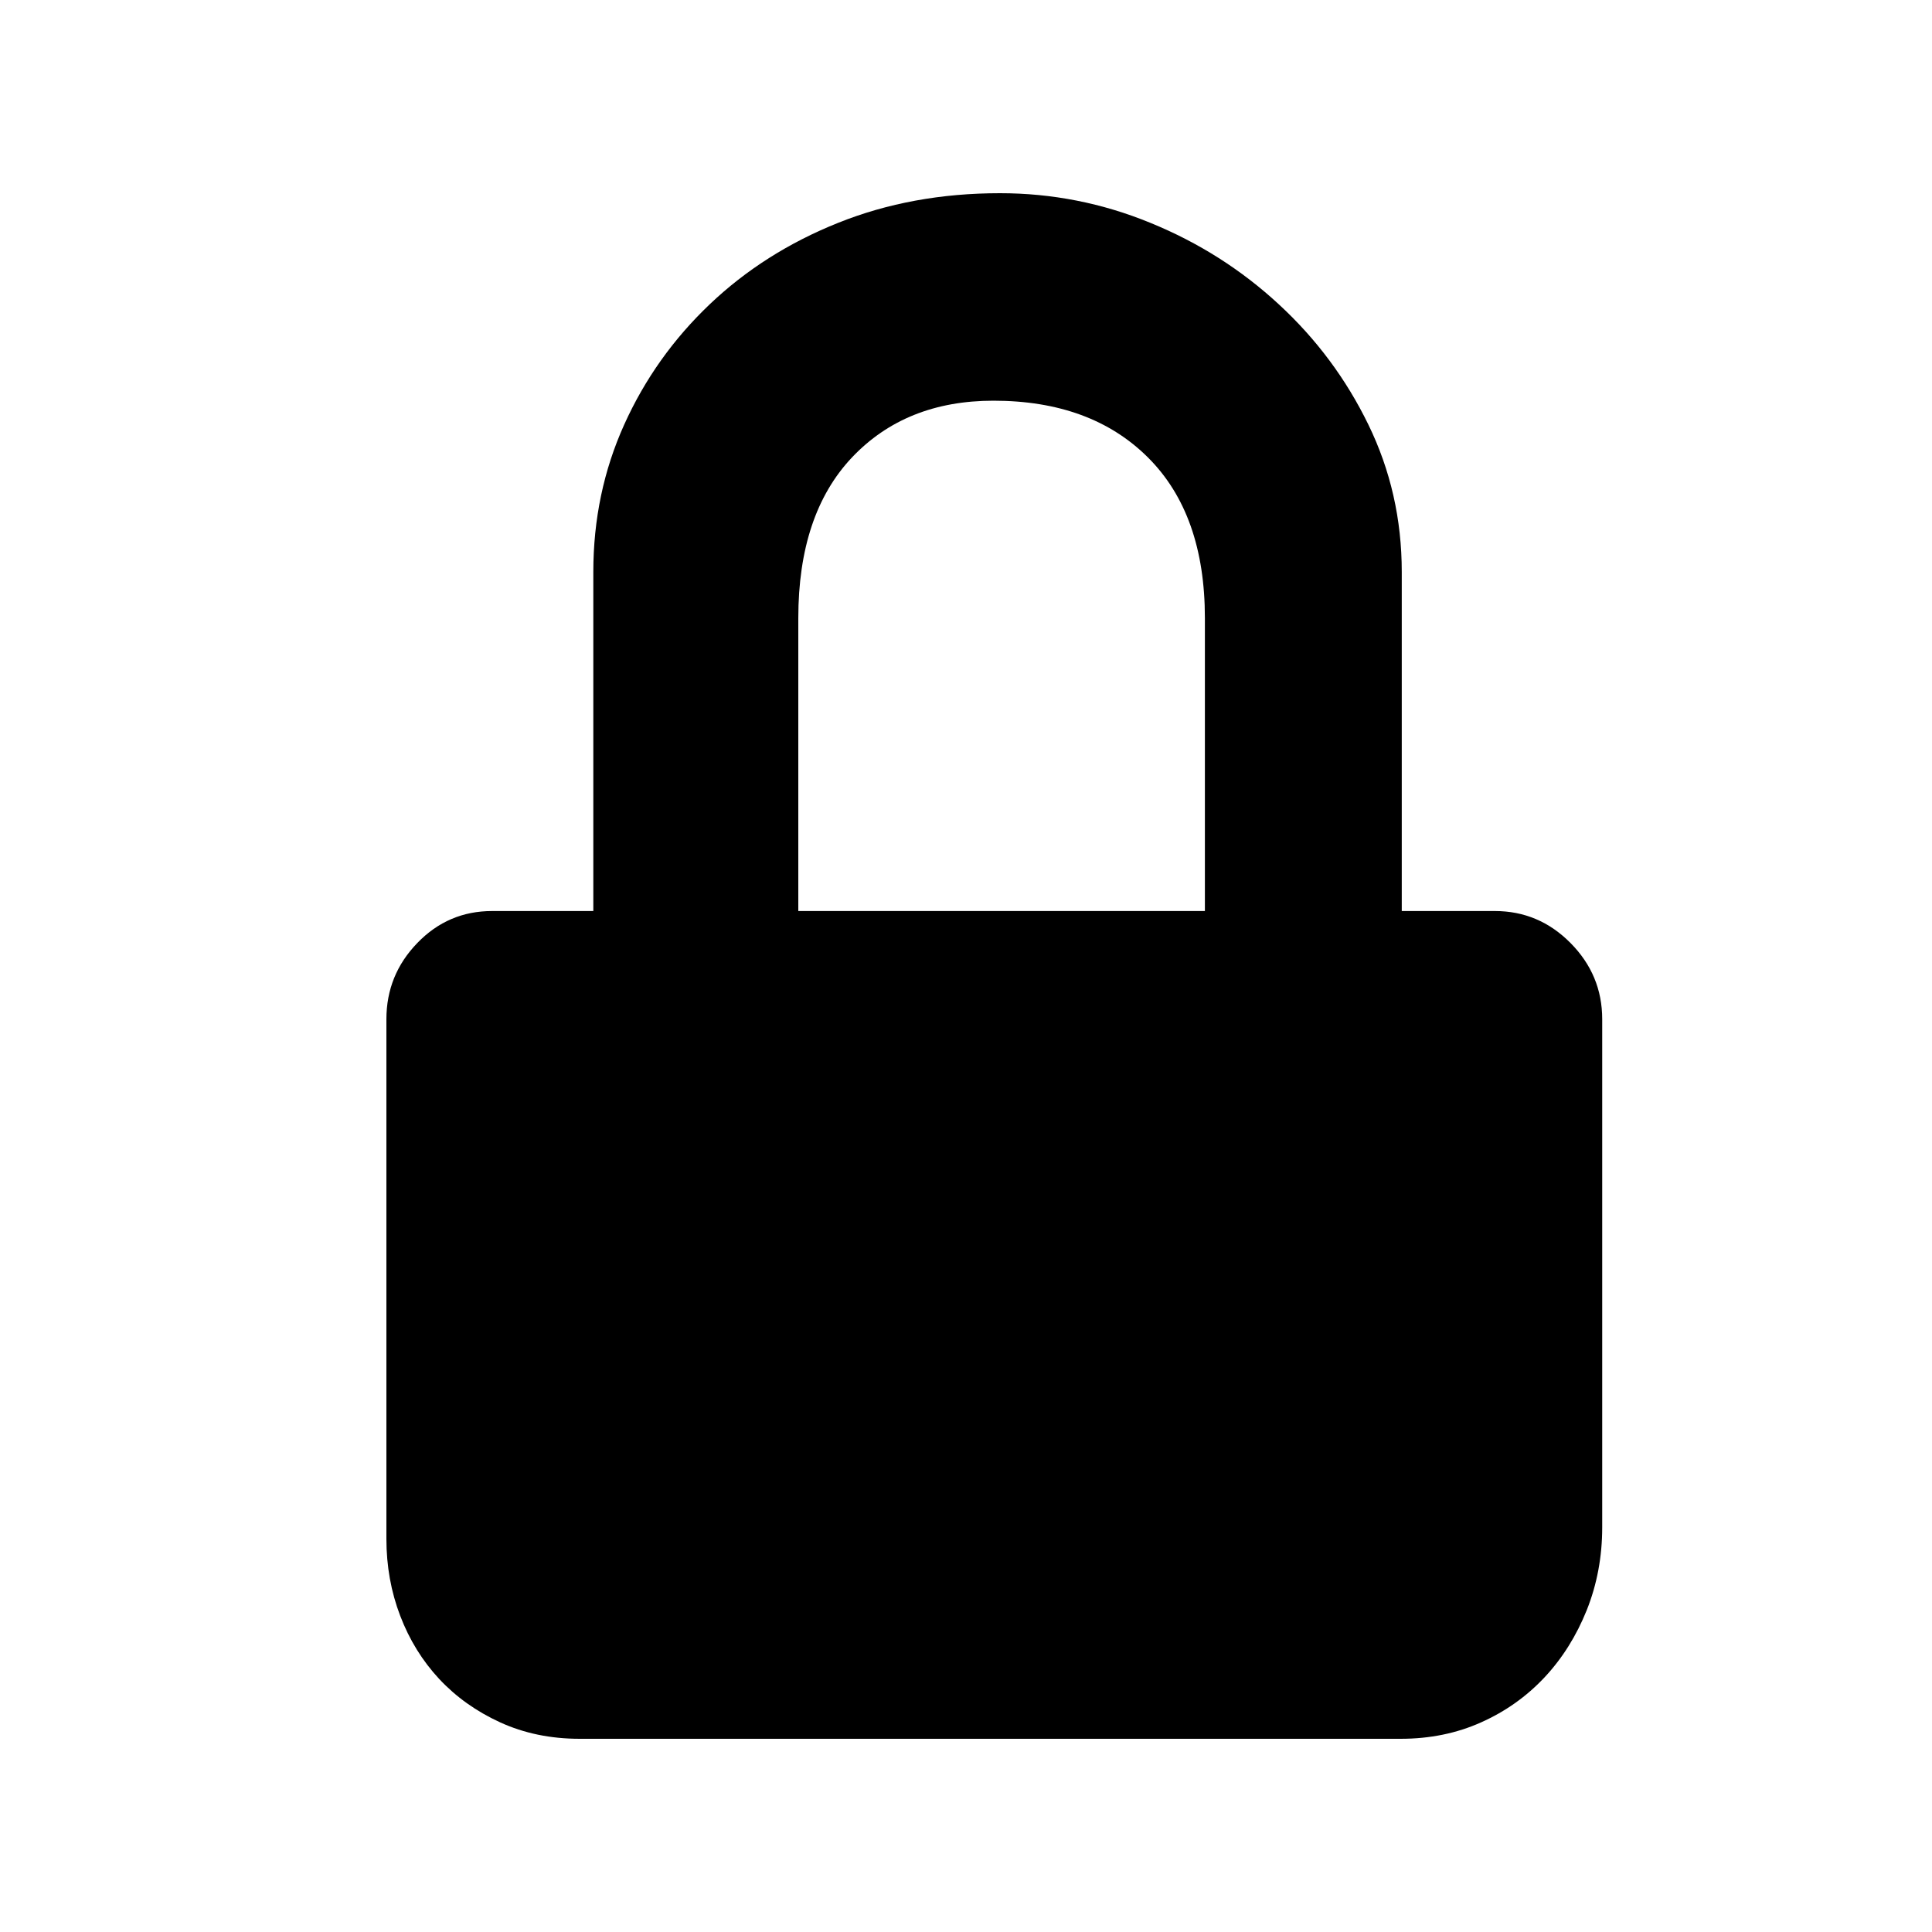
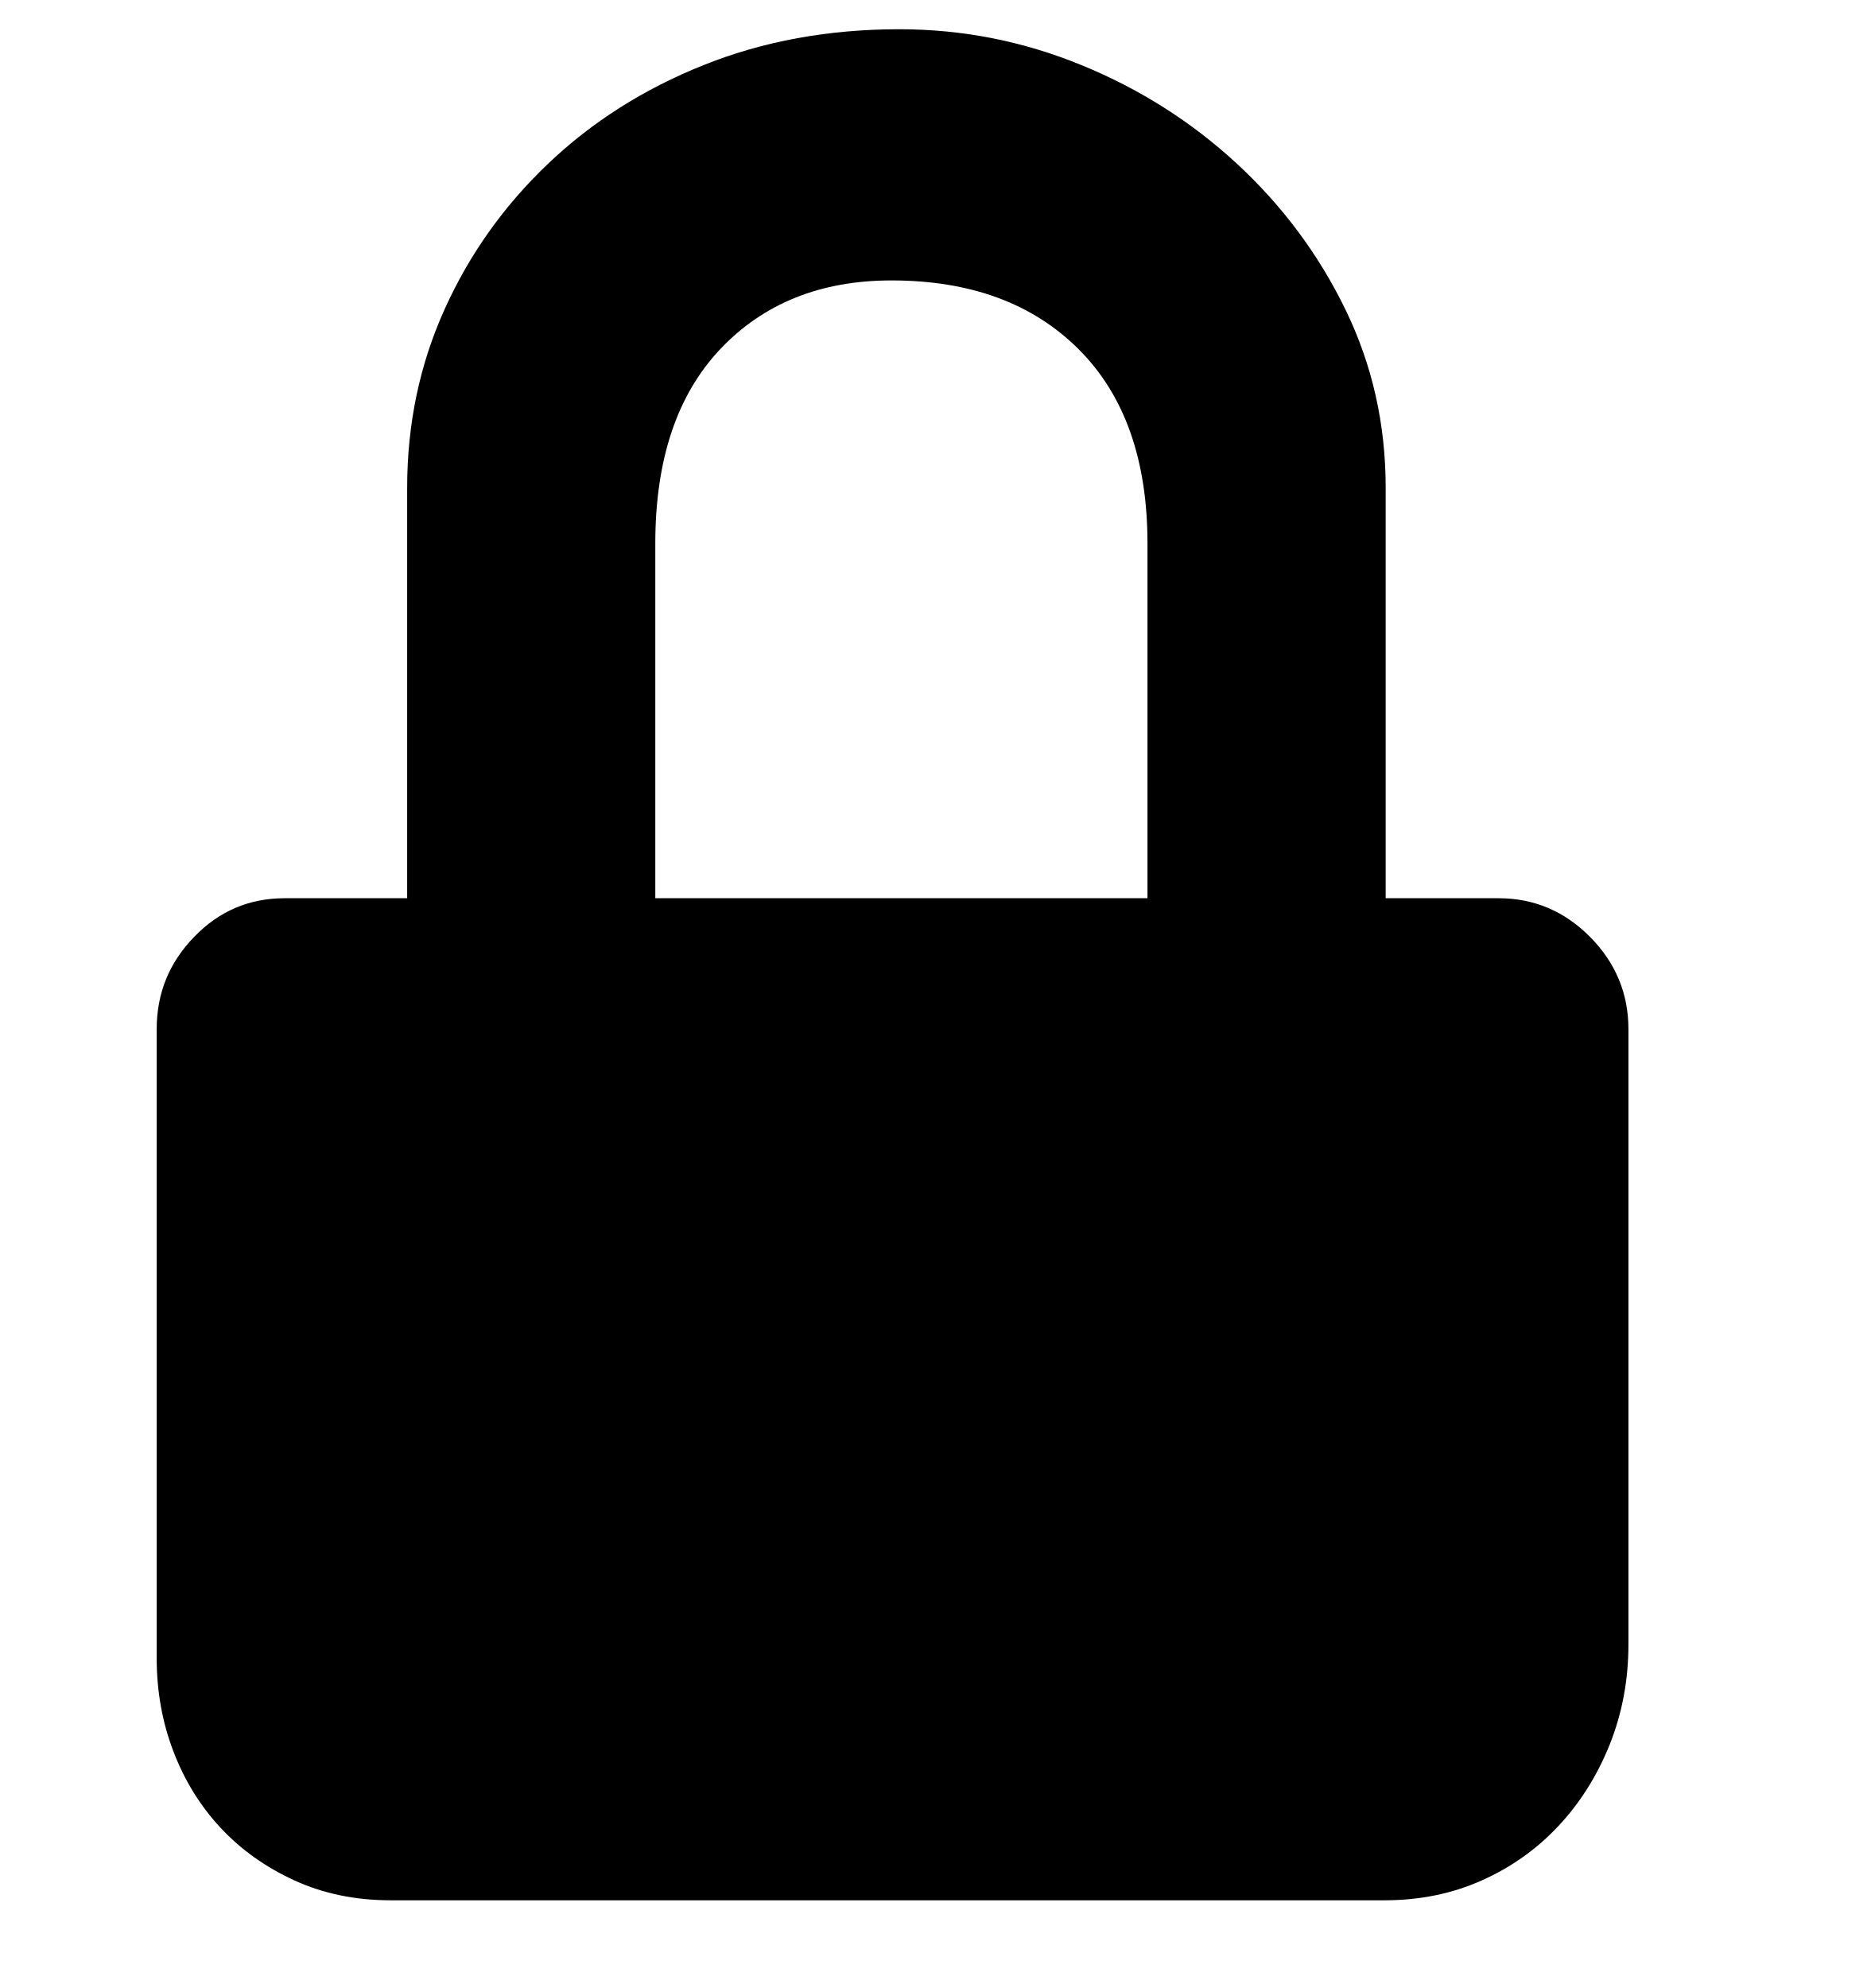
- <svg xmlns="http://www.w3.org/2000/svg" width="20" height="20" viewBox="0 0 20 20" fill="none">
-   <path d="M10.352 2C10.89 2 11.41 2.102 11.909 2.307C12.409 2.511 12.852 2.793 13.239 3.151C13.627 3.509 13.935 3.923 14.165 4.395C14.395 4.867 14.511 5.375 14.511 5.921V9.431H15.475C15.778 9.431 16.039 9.541 16.258 9.762C16.476 9.982 16.586 10.245 16.586 10.551V15.811C16.586 16.116 16.532 16.402 16.426 16.668C16.319 16.934 16.174 17.166 15.989 17.364C15.803 17.562 15.585 17.717 15.332 17.83C15.08 17.943 14.802 18 14.499 18H6.002C5.699 18 5.425 17.943 5.178 17.83C4.931 17.717 4.721 17.567 4.547 17.381C4.373 17.194 4.238 16.976 4.143 16.727C4.048 16.479 4 16.213 4 15.93V10.551C4 10.245 4.107 9.982 4.32 9.762C4.533 9.541 4.791 9.431 5.094 9.431H6.142V5.921C6.142 5.375 6.249 4.867 6.462 4.395C6.675 3.923 6.97 3.509 7.346 3.151C7.722 2.793 8.166 2.511 8.676 2.307C9.187 2.102 9.745 2 10.352 2ZM10.284 4.148C9.678 4.148 9.19 4.344 8.819 4.736C8.449 5.128 8.264 5.682 8.264 6.398L8.264 9.431H12.473V6.398C12.473 5.682 12.277 5.128 11.884 4.736C11.491 4.344 10.958 4.148 10.284 4.148Z" fill="currentColor" />
+ <svg xmlns="http://www.w3.org/2000/svg" width="16" height="17" viewBox="0 0 16 17" fill="none">
+   <path d="M7.691 0.25C8.23 0.25 8.749 0.352 9.249 0.557C9.748 0.761 10.192 1.043 10.579 1.401C10.966 1.759 11.275 2.173 11.505 2.645C11.735 3.117 11.85 3.625 11.85 4.171V7.681H12.815C13.118 7.681 13.379 7.791 13.598 8.012C13.816 8.232 13.926 8.495 13.926 8.801V14.061C13.926 14.367 13.872 14.652 13.766 14.918C13.659 15.184 13.513 15.416 13.328 15.614C13.143 15.812 12.925 15.967 12.672 16.08C12.42 16.193 12.142 16.25 11.839 16.25H3.342C3.039 16.25 2.764 16.193 2.518 16.08C2.271 15.967 2.061 15.817 1.887 15.631C1.713 15.444 1.578 15.226 1.483 14.977C1.388 14.729 1.34 14.463 1.34 14.18V8.801C1.34 8.495 1.446 8.232 1.66 8.012C1.873 7.791 2.131 7.681 2.434 7.681H3.482V4.171C3.482 3.625 3.589 3.117 3.802 2.645C4.015 2.173 4.31 1.759 4.686 1.401C5.062 1.043 5.505 0.761 6.016 0.557C6.527 0.352 7.085 0.25 7.691 0.25ZM7.624 2.398C7.018 2.398 6.53 2.594 6.159 2.986C5.789 3.378 5.604 3.932 5.604 4.648L5.604 7.681H9.813V4.648C9.813 3.932 9.617 3.378 9.224 2.986C8.831 2.594 8.298 2.398 7.624 2.398Z" fill="currentColor" />
</svg>
